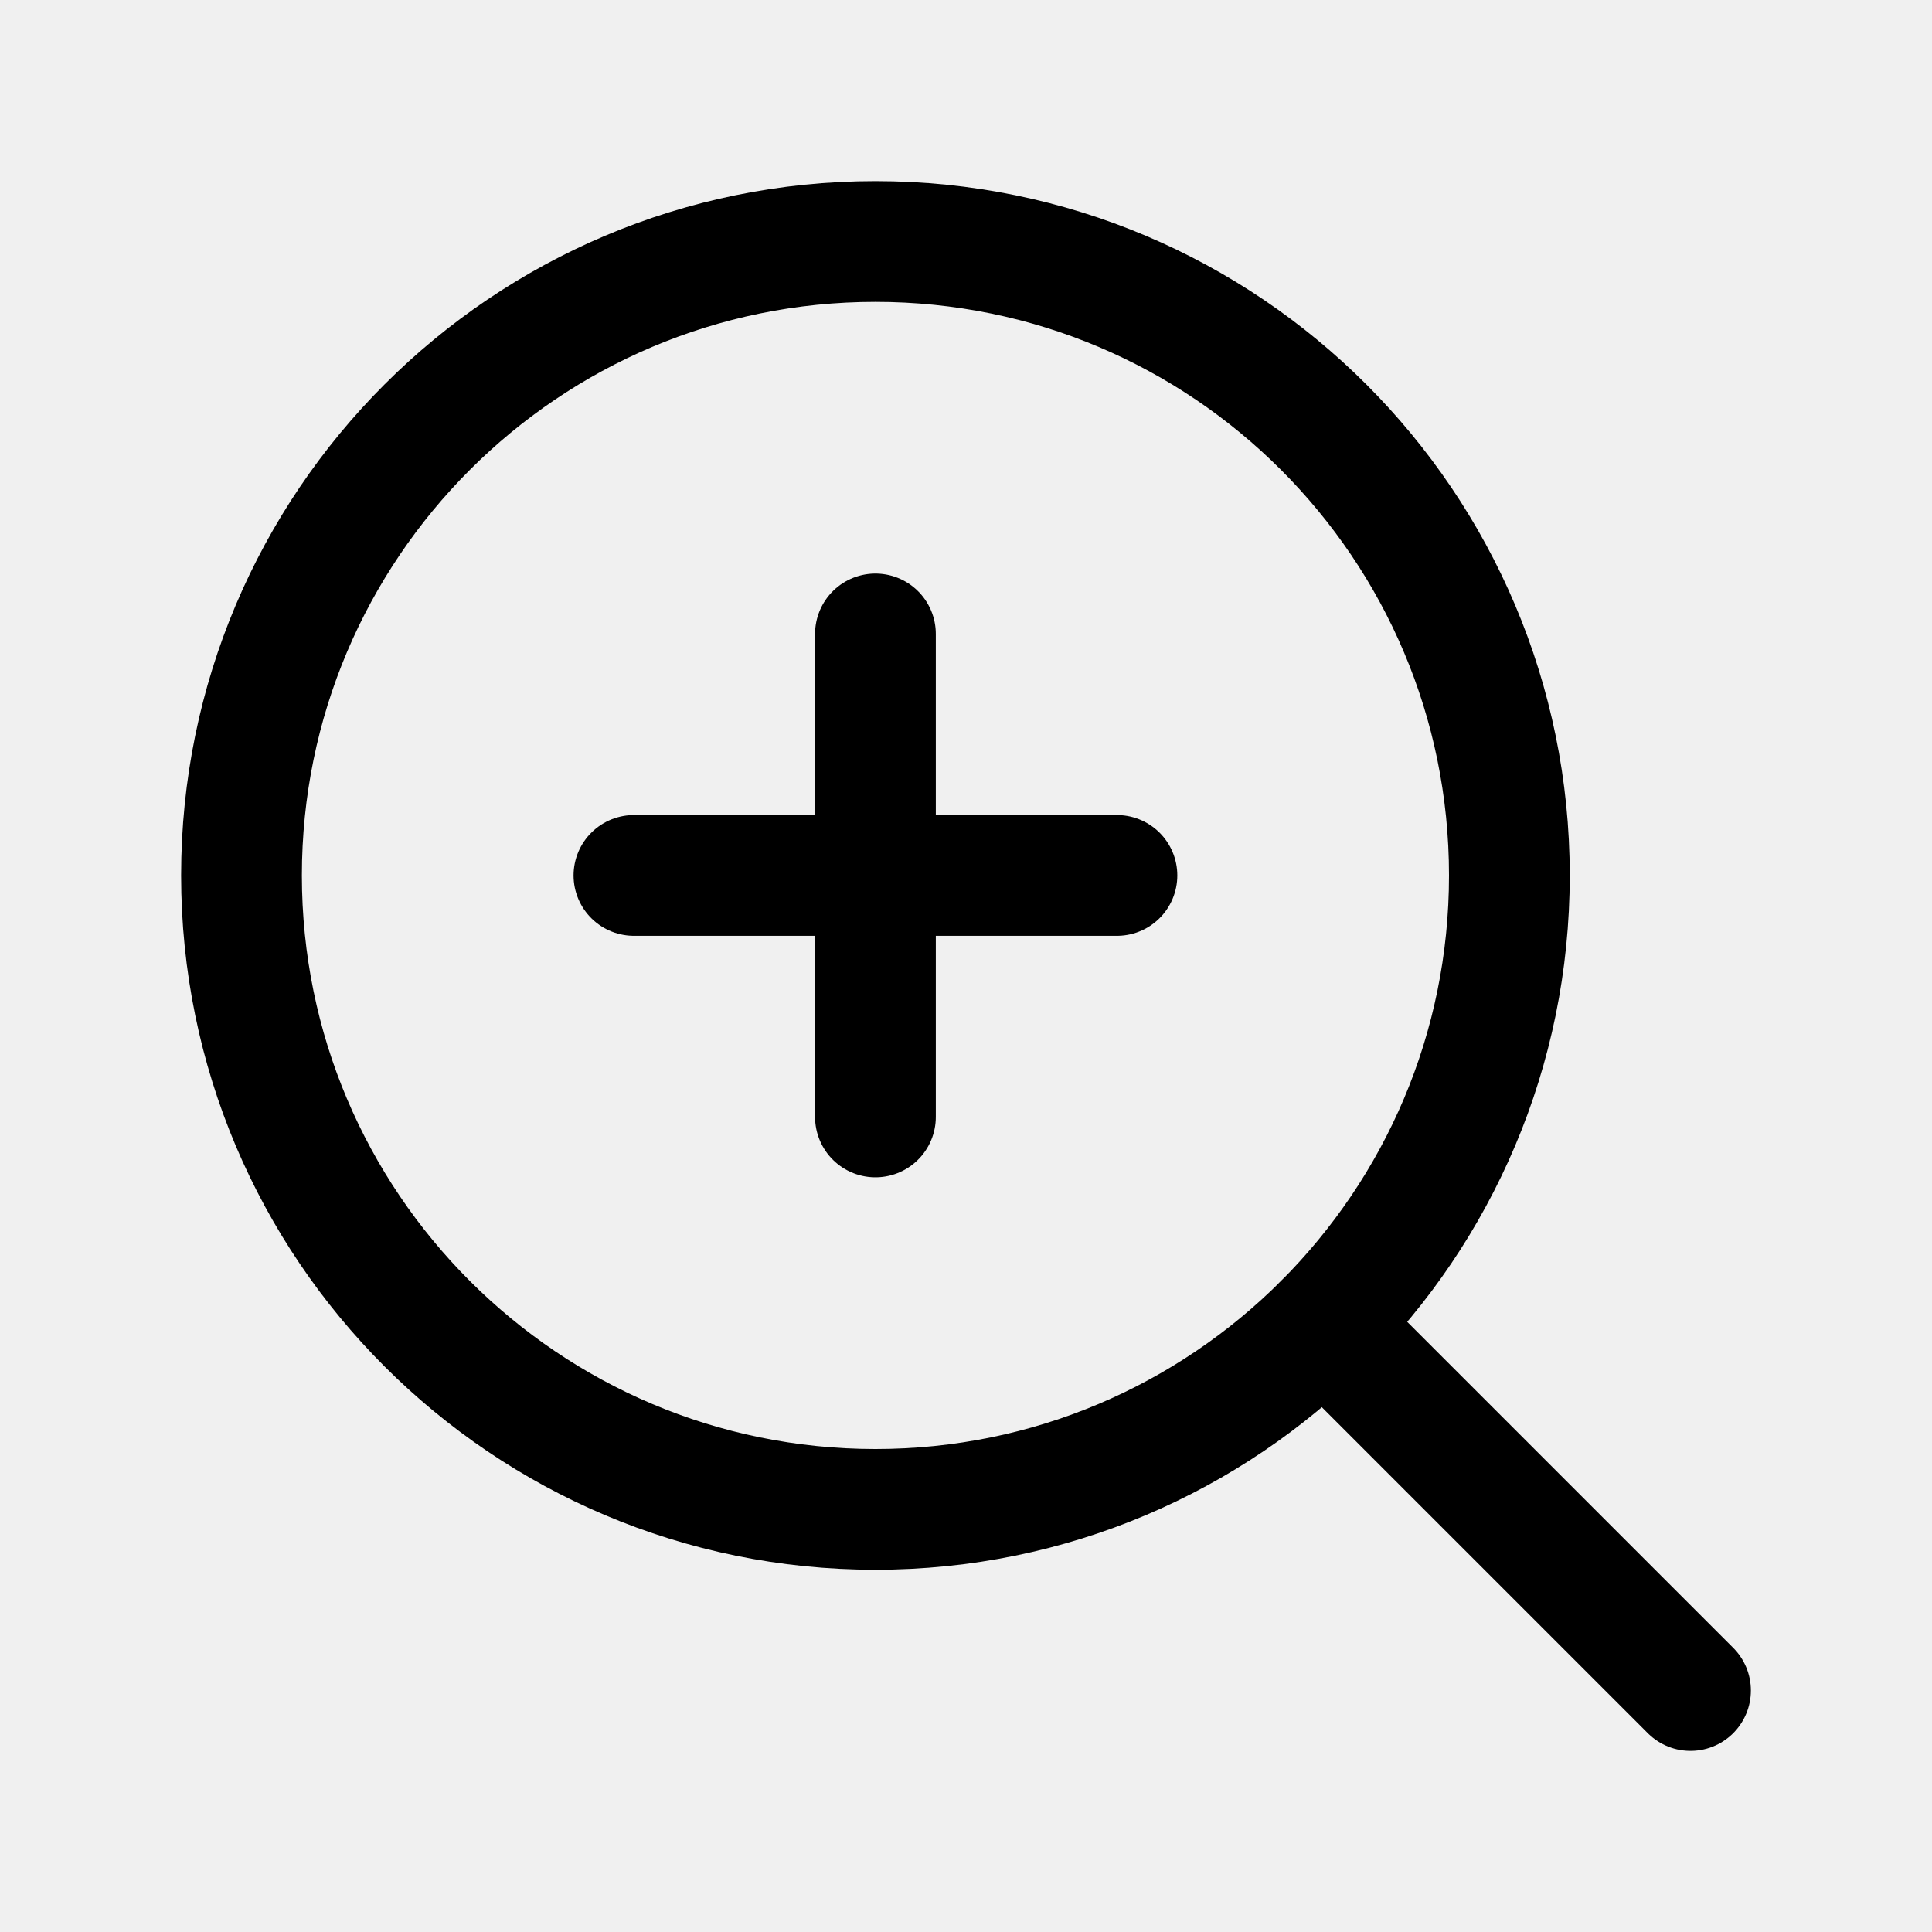
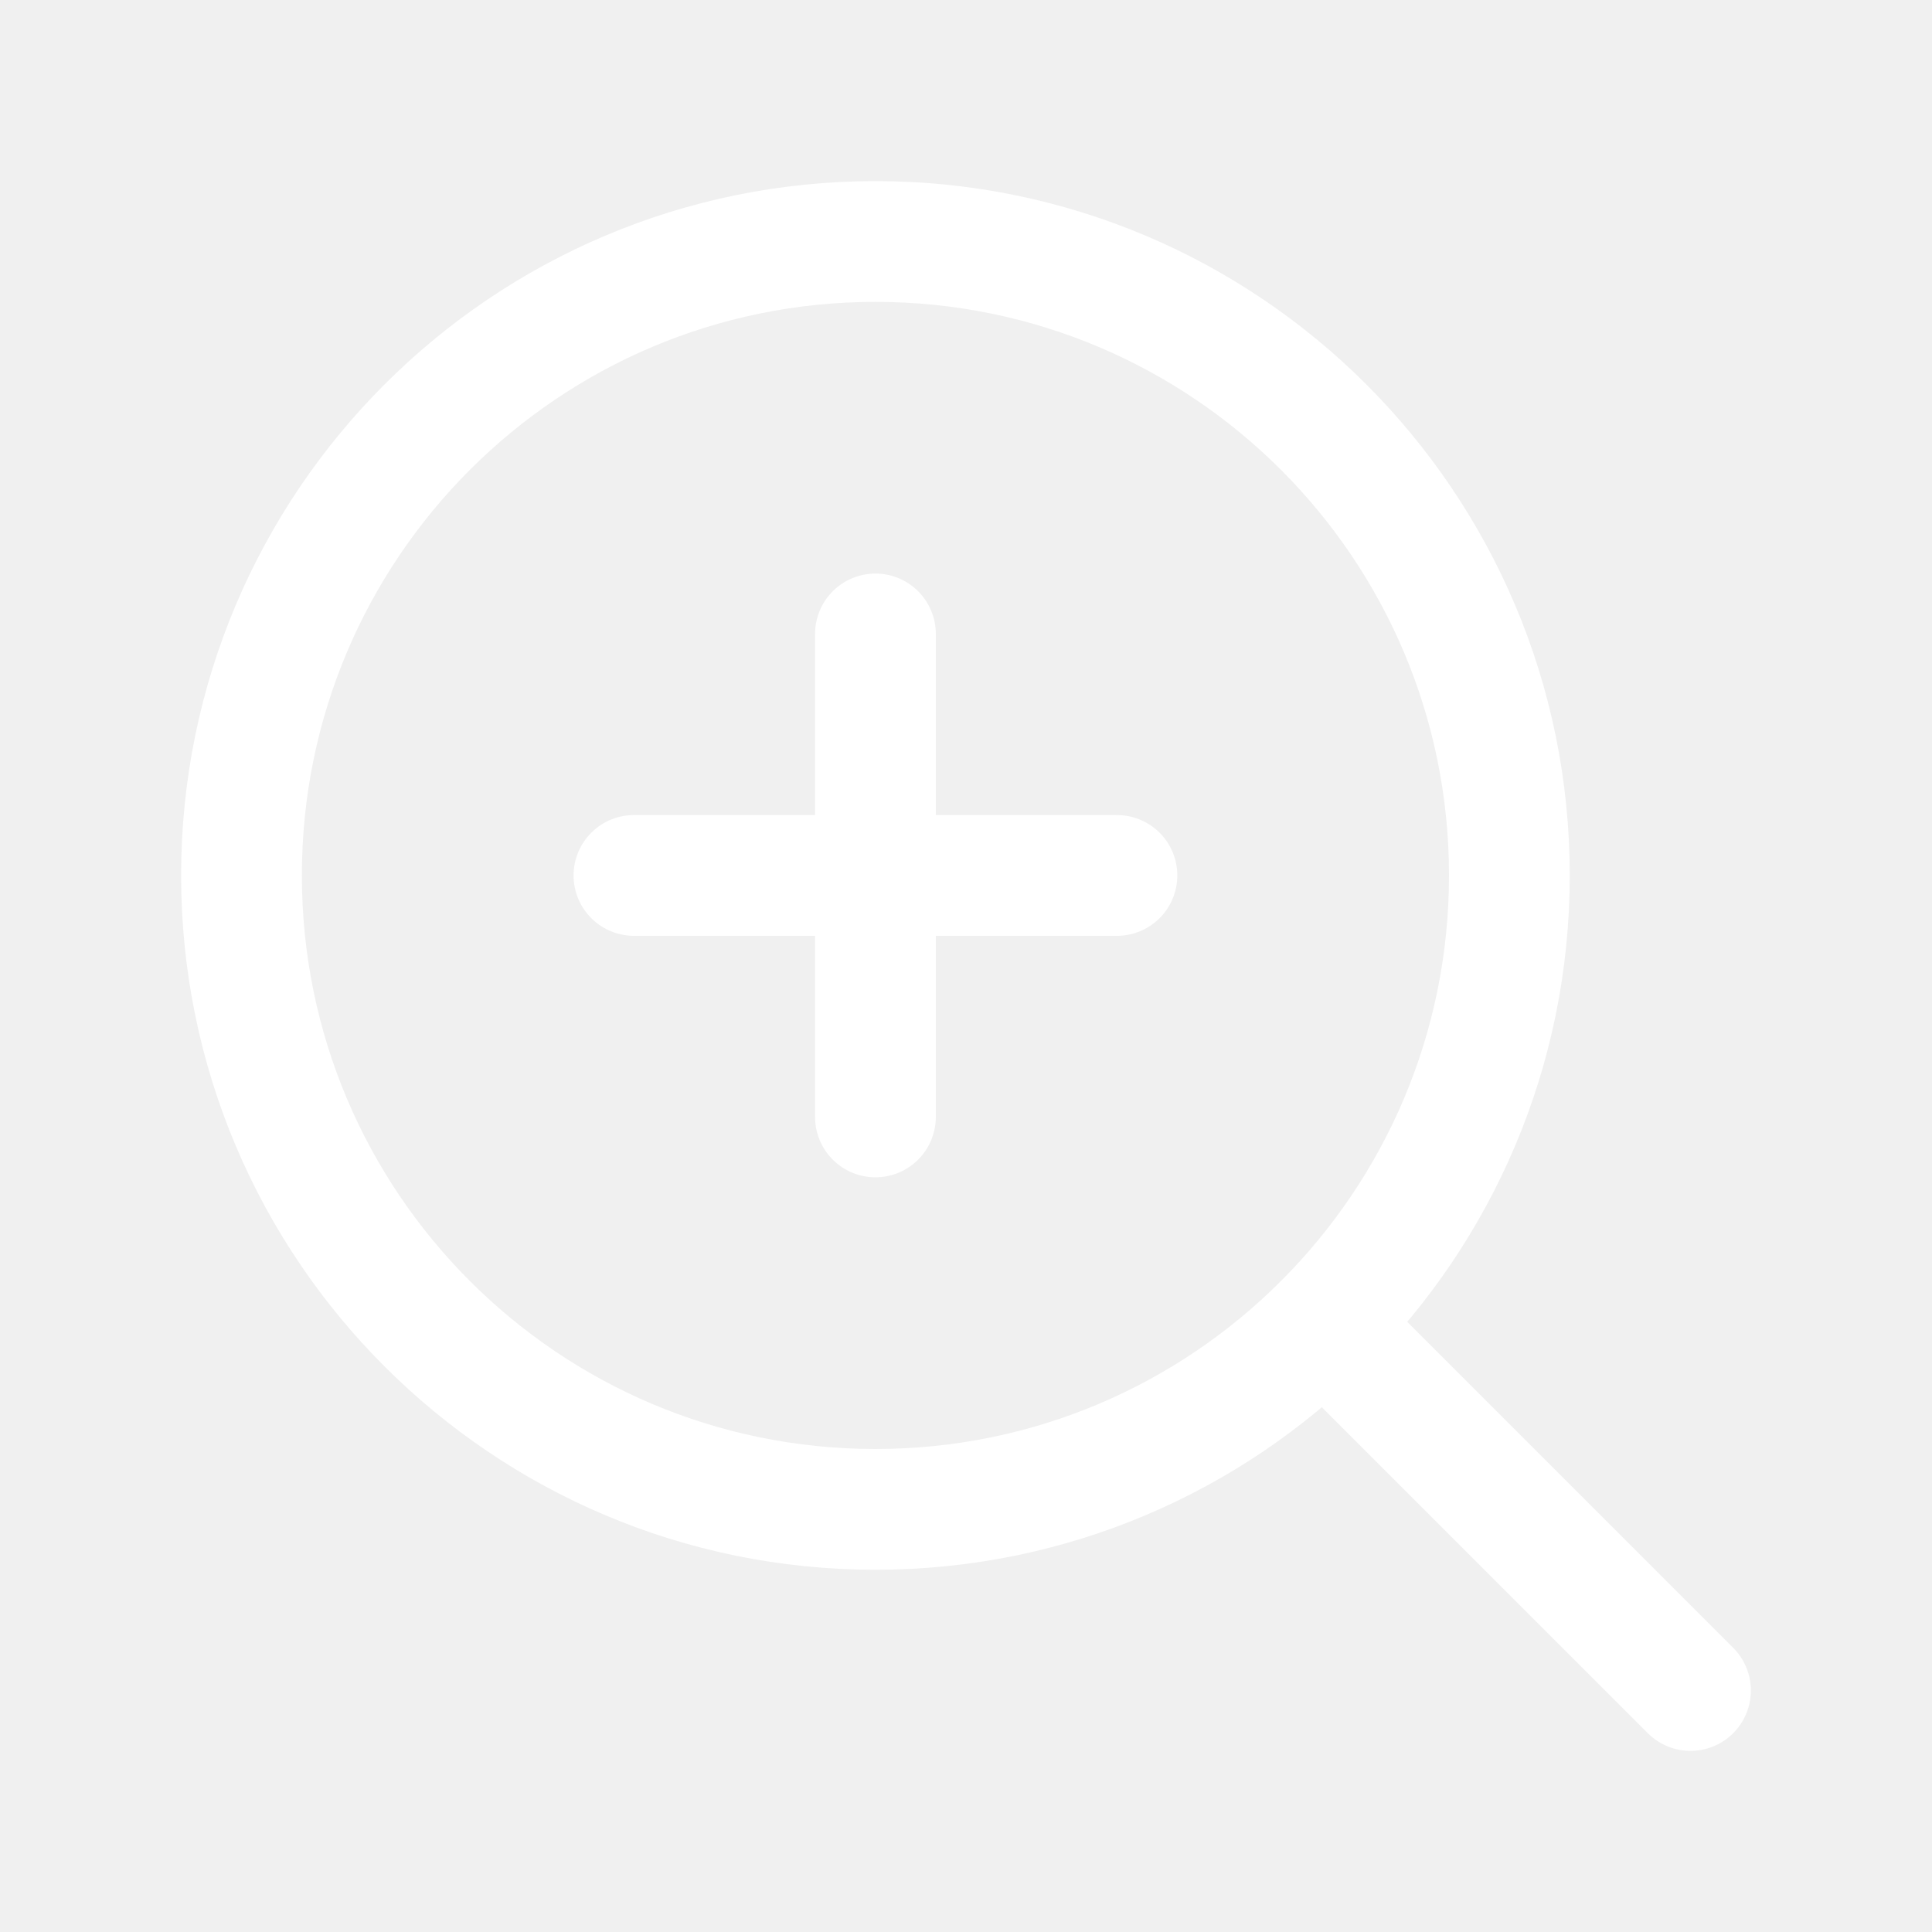
<svg xmlns="http://www.w3.org/2000/svg" viewBox="0 0 256 256">
  <rect fill="none" height="256" width="256" />
-   <line fill="none" stroke="#000" stroke-linecap="round" stroke-linejoin="round" stroke-width="16" x1="84" x2="148" y1="116" y2="116" />
-   <line fill="none" stroke="#000" stroke-linecap="round" stroke-linejoin="round" stroke-width="16" x1="116" x2="116" y1="84" y2="148" />
-   <circle cx="116" cy="116" fill="none" r="84" stroke="#000" stroke-linecap="round" stroke-linejoin="round" stroke-width="16" />
-   <line fill="none" stroke="#000" stroke-linecap="round" stroke-linejoin="round" stroke-width="16" x1="175.4" x2="224" y1="175.4" y2="224" />
+   <line fill="none" stroke="#fff" stroke-linecap="round" stroke-linejoin="round" stroke-width="16" x1="84" x2="148" y1="116" y2="116" />
+   <line fill="none" stroke="#fff" stroke-linecap="round" stroke-linejoin="round" stroke-width="16" x1="116" x2="116" y1="84" y2="148" />
+   <circle cx="116" cy="116" fill="none" r="84" stroke="#fff" stroke-linecap="round" stroke-linejoin="round" stroke-width="16" />
+   <line fill="none" stroke="#fff" stroke-linecap="round" stroke-linejoin="round" stroke-width="16" x1="175.4" x2="224" y1="175.4" y2="224" />
</svg>
